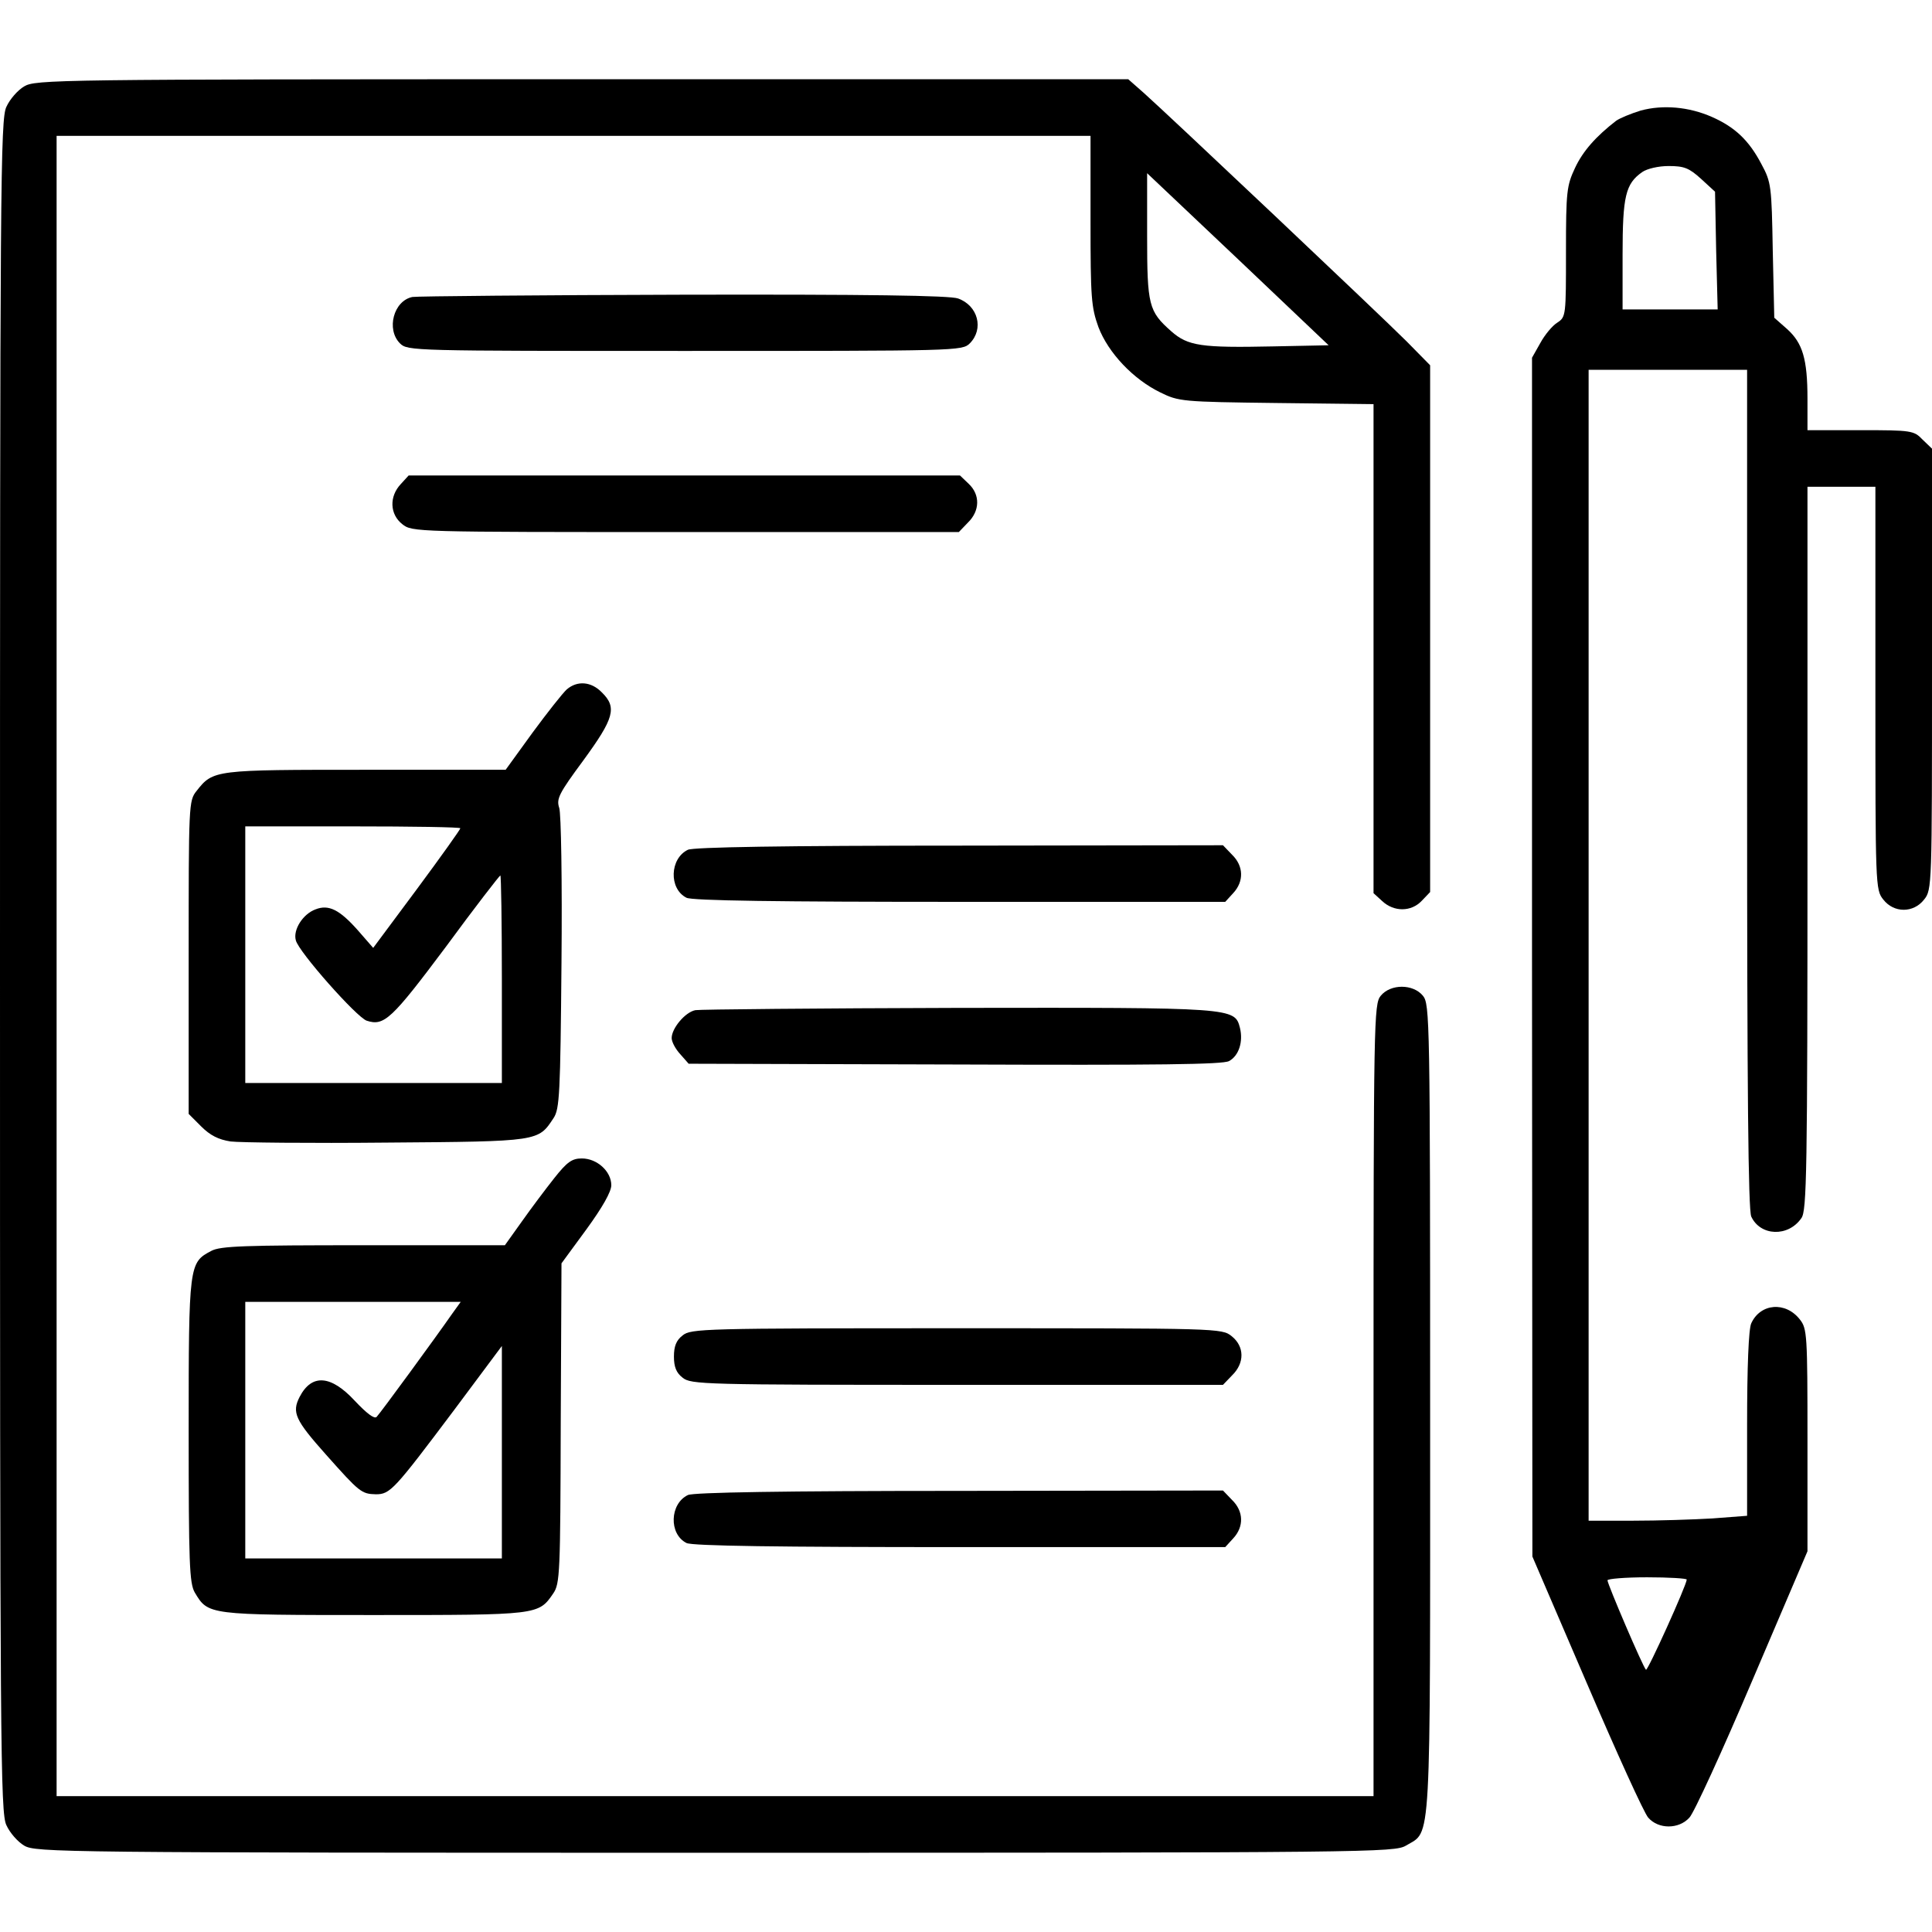
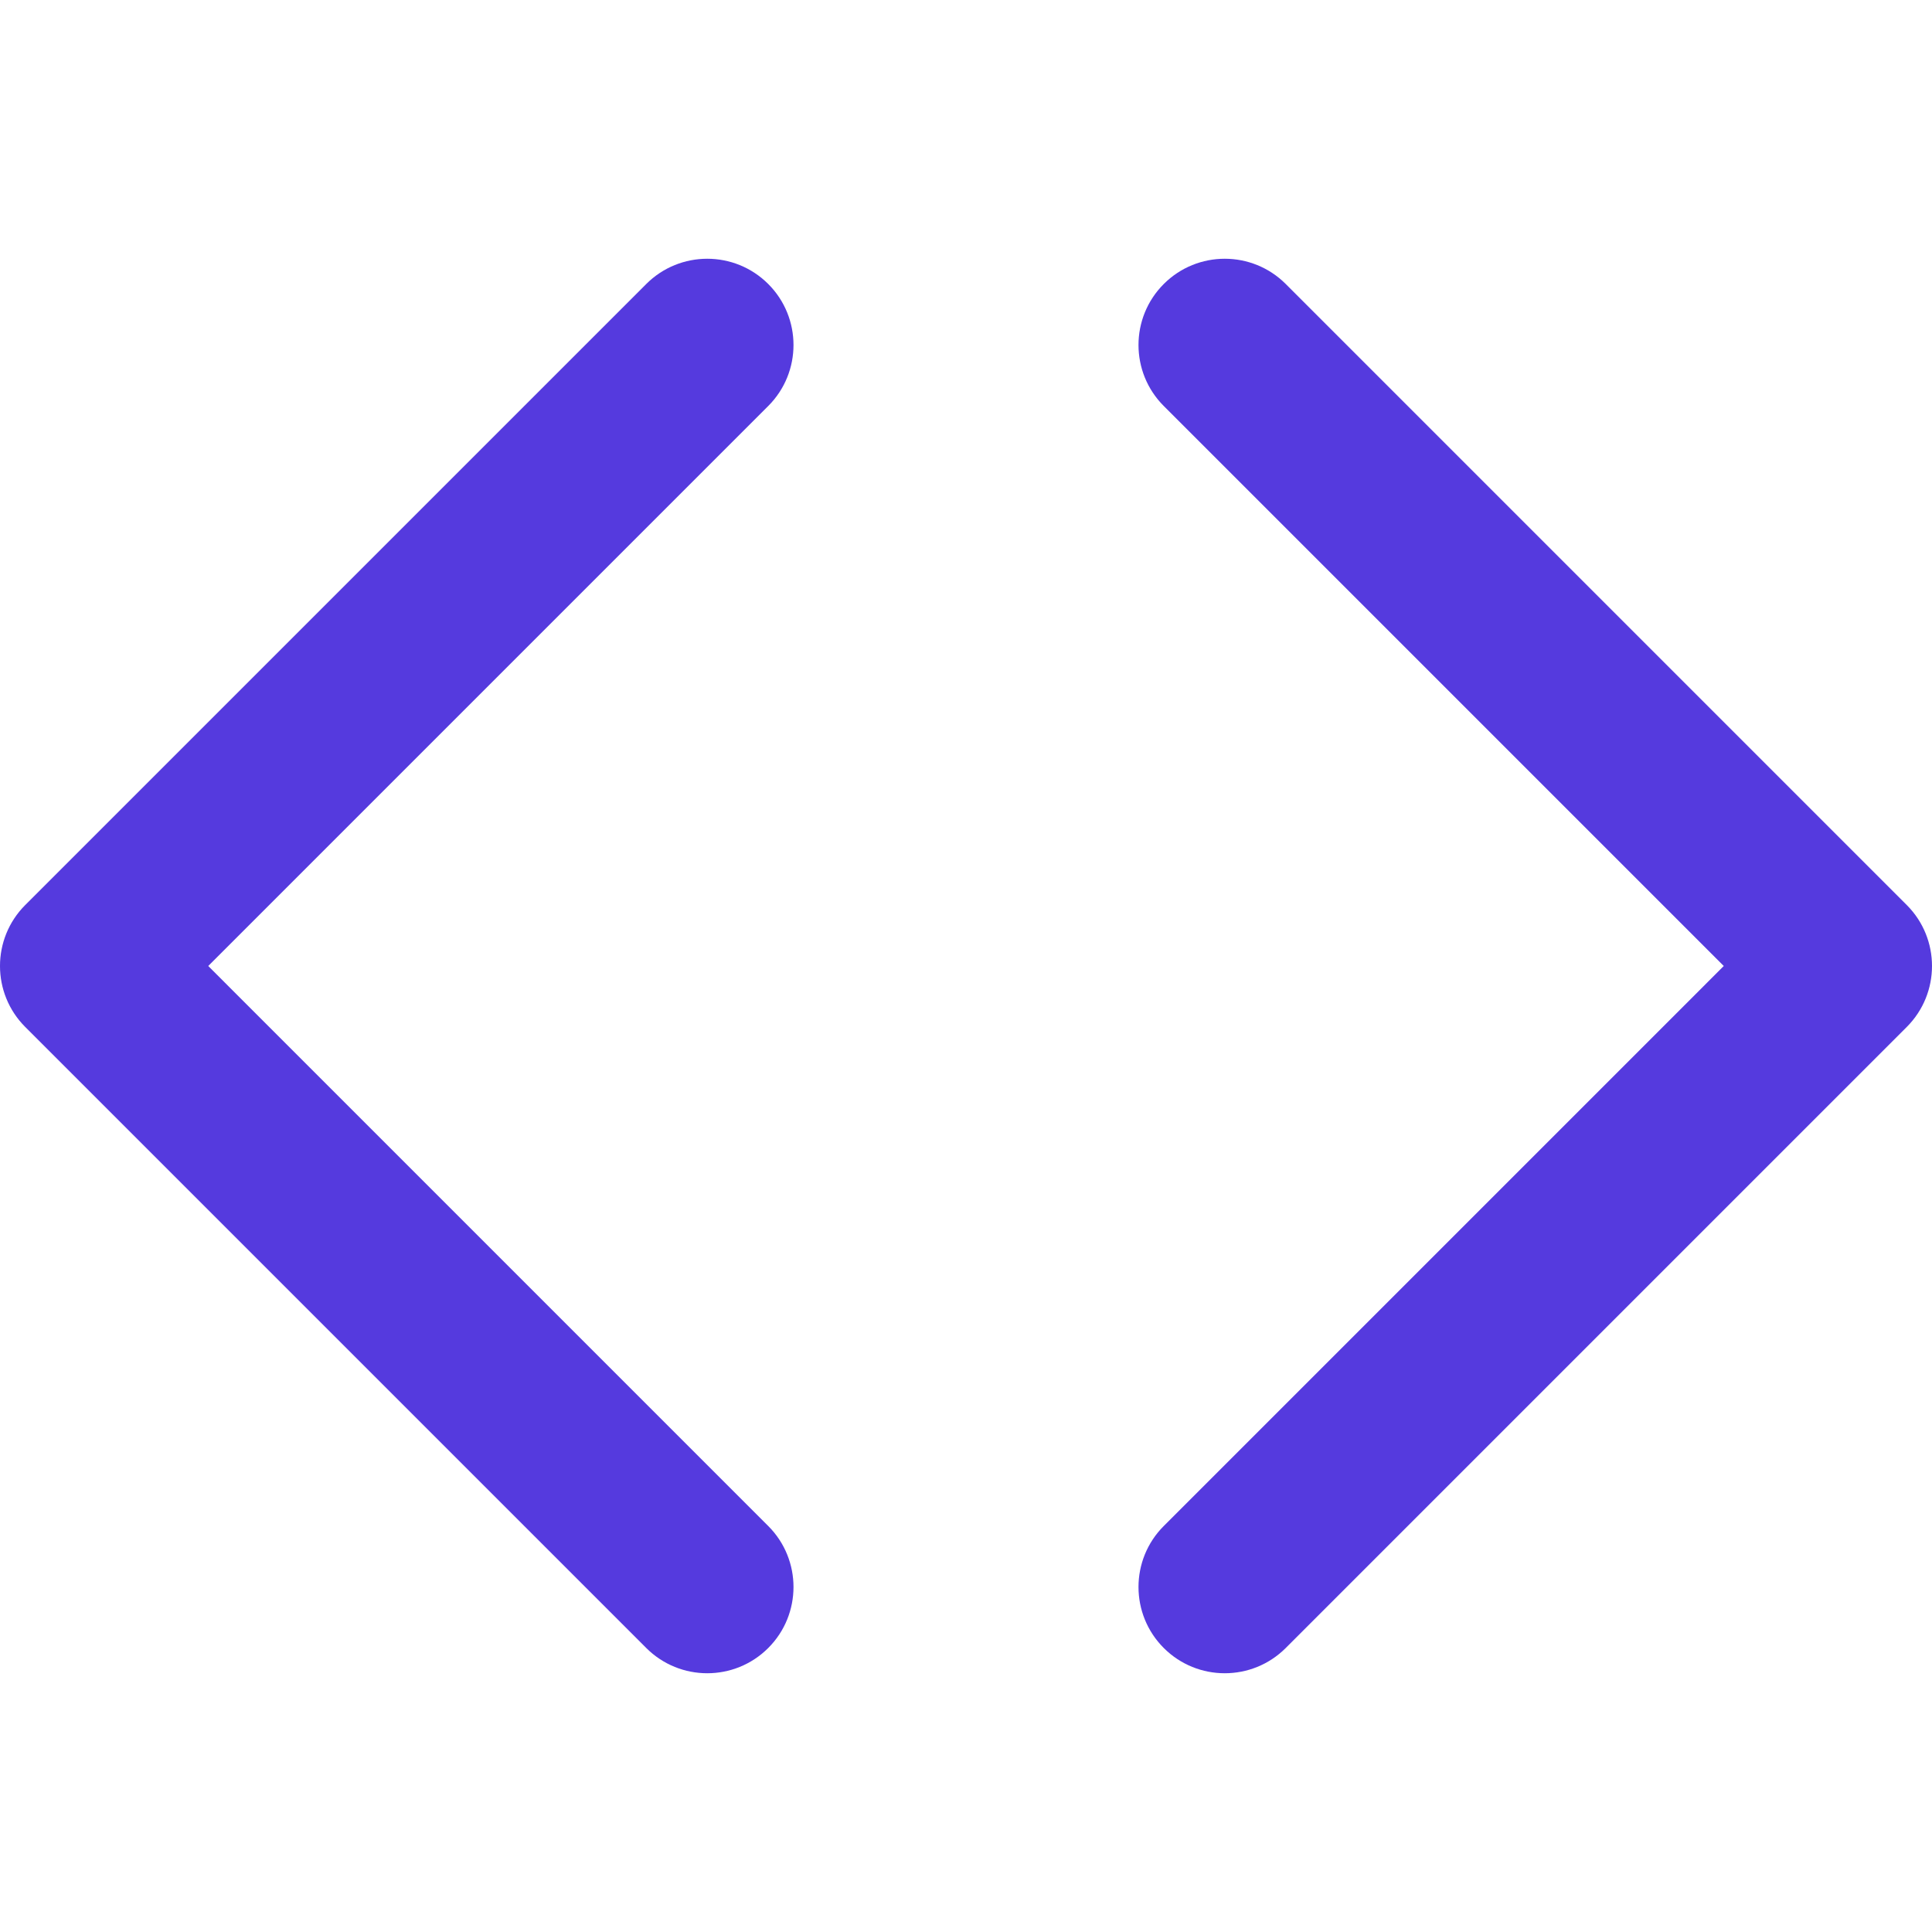
- <svg xmlns="http://www.w3.org/2000/svg" version="1.0" width="512pt" height="512pt" viewBox="0 0 512 512" preserveAspectRatio="xMidYMid meet">
-   <g transform="translate(0,512) scale(0.1,-0.1)" fill="#000000" stroke="none">
-     <path d="M64 4891 c-17 -10 -38 -34 -47 -54 -16 -32 -17 -203 -17 -2277 0 -2074 1 -2245 17 -2277 9 -20 30 -44 47 -54 30 -18 88 -19 1831 -19 1743 0 1801 1 1831 19 68 41 64 -26 64 1159 0 1030 -1 1071 -19 1093 -26 32 -86 32 -112 0 -18 -22 -19 -62 -19 -1072 l0 -1049 -1745 0 -1745 0 0 2200 0 2200 1370 0 1370 0 0 -225 c0 -205 2 -229 21 -282 26 -68 92 -138 164 -173 49 -24 57 -25 308 -28 l257 -3 0 -648 0 -648 23 -21 c31 -29 77 -29 105 1 l22 23 0 698 0 698 -62 63 c-71 71 -631 600 -696 658 l-42 37 -1448 0 c-1398 0 -1448 -1 -1478 -19z m3309 -689 c-189 -4 -225 1 -269 40 -60 53 -64 69 -64 253 l0 166 241 -228 240 -228 -148 -3z" />
-     <path d="M4348 4827 c-26 -8 -55 -20 -65 -27 -53 -41 -88 -80 -109 -125 -22 -47 -24 -62 -24 -222 0 -169 0 -173 -23 -188 -13 -8 -33 -32 -45 -54 l-22 -39 0 -1588 1 -1589 144 -335 c79 -184 152 -345 163 -357 27 -31 81 -31 109 0 12 12 87 176 167 364 l146 342 0 294 c0 280 -1 296 -20 320 -38 49 -105 43 -129 -10 -7 -15 -11 -115 -11 -267 l0 -243 -92 -7 c-50 -3 -144 -6 -210 -6 l-118 0 0 1525 0 1525 210 0 210 0 0 -1110 c0 -803 3 -1116 11 -1134 24 -52 98 -55 133 -4 14 20 16 118 16 980 l0 958 90 0 90 0 0 -534 c0 -524 0 -534 21 -560 28 -36 80 -36 108 0 21 26 21 35 21 611 l0 584 -25 24 c-23 24 -29 25 -165 25 l-140 0 0 83 c0 106 -13 148 -54 185 l-34 30 -4 178 c-3 171 -4 181 -30 229 -33 63 -70 98 -131 125 -61 27 -130 33 -189 17z m160 -181 l37 -34 3 -156 4 -156 -126 0 -126 0 0 145 c0 156 8 188 52 219 13 9 43 16 70 16 41 0 54 -5 86 -34z m-38 -3712 c0 -14 -104 -244 -108 -239 -8 7 -102 227 -102 237 0 4 47 8 105 8 58 0 105 -3 105 -6z" />
-     <path d="M1093 4333 c-50 -10 -70 -86 -33 -123 20 -20 33 -20 755 -20 722 0 735 0 755 20 38 38 22 100 -31 119 -22 8 -242 11 -728 10 -383 -1 -706 -4 -718 -6z" />
-     <path d="M1062 3837 c-31 -33 -29 -80 4 -106 26 -21 33 -21 751 -21 l724 0 24 25 c32 31 33 74 2 103 l-23 22 -730 0 -731 0 -21 -23z" />
-     <path d="M1502 3293 c-11 -10 -52 -62 -91 -115 l-71 -98 -371 0 c-401 0 -404 0 -448 -56 -21 -26 -21 -36 -21 -441 l0 -415 33 -33 c24 -24 46 -35 78 -40 24 -3 211 -5 414 -3 406 3 401 3 442 65 16 24 18 64 21 412 2 216 -1 396 -6 410 -8 24 -1 38 64 126 81 111 90 140 49 180 -28 29 -65 32 -93 8z m-282 -368 c0 -3 -52 -76 -115 -161 l-116 -156 -41 47 c-48 54 -77 69 -112 55 -33 -12 -60 -54 -52 -82 7 -30 162 -205 188 -213 46 -15 66 4 209 195 77 105 143 190 145 190 2 0 4 -124 4 -275 l0 -275 -340 0 -340 0 0 340 0 340 285 0 c157 0 285 -2 285 -5z" />
-     <path d="M1823 2868 c-48 -23 -51 -103 -4 -127 13 -8 247 -11 724 -11 l704 0 21 23 c29 31 28 72 -3 102 l-24 25 -698 -1 c-467 0 -705 -4 -720 -11z" />
-     <path d="M1843 2443 c-27 -5 -63 -48 -63 -74 0 -10 10 -29 23 -43 l22 -25 705 -2 c542 -2 710 0 727 9 26 14 38 51 29 88 -14 54 -15 54 -748 53 -370 -1 -683 -4 -695 -6z" />
-     <path d="M1469 1998 c-23 -29 -62 -81 -86 -115 l-45 -63 -374 0 c-316 0 -380 -2 -404 -15 -59 -31 -60 -35 -60 -475 0 -354 2 -405 16 -430 36 -60 33 -60 474 -60 437 0 437 0 476 57 18 26 19 53 20 452 l2 423 66 90 c43 59 66 100 66 117 0 37 -38 71 -78 71 -26 0 -39 -9 -73 -52z m-271 -360 c-41 -59 -190 -263 -200 -273 -6 -6 -26 9 -58 43 -63 68 -114 72 -146 10 -21 -41 -12 -61 70 -153 89 -100 94 -104 132 -105 38 0 48 11 208 224 l126 169 0 -281 0 -282 -340 0 -340 0 0 340 0 340 286 0 285 0 -23 -32z" />
-     <path d="M1809 1581 c-17 -13 -23 -29 -23 -56 0 -27 6 -43 23 -56 22 -18 54 -19 728 -19 l704 0 24 25 c34 33 33 77 -1 104 -26 21 -34 21 -729 21 -672 0 -704 -1 -726 -19z" />
-     <path d="M1823 1158 c-48 -23 -51 -103 -4 -127 13 -8 247 -11 724 -11 l704 0 21 23 c29 31 28 72 -3 102 l-24 25 -698 -1 c-467 0 -705 -4 -720 -11z" />
+ <svg xmlns="http://www.w3.org/2000/svg" fill="none" viewBox="0 0 14 14" id="Angle-Brackets--Streamline-Core-Remix" height="14" width="14">
+   <g id="Free Remix/Programming/Programming/Script/angle-brackets--code-angle-programming-file-bracket">
+     <path id="Union" fill="#553ade" fill-rule="evenodd" d="M5.567 2.942c0.244 -0.244 0.244 -0.64 0 -0.884 -0.244 -0.244 -0.64 -0.244 -0.884 0l-4.5 4.5c-0.244 0.244 -0.244 0.64 0 0.884L4.683 11.942c0.244 0.244 0.64 0.244 0.884 0 0.244 -0.244 0.244 -0.64 0 -0.884L1.509 7l4.058 -4.058Zm3.75 -0.884c-0.244 -0.244 -0.64 -0.244 -0.884 0 -0.244 0.244 -0.244 0.64 0 0.884L12.491 7l-4.058 4.058c-0.244 0.244 -0.244 0.64 0 0.884 0.244 0.244 0.64 0.244 0.884 0l4.5 -4.5c0.244 -0.244 0.244 -0.64 0 -0.884l-4.5 -4.5Z" clip-rule="evenodd" stroke-width="1" />
  </g>
</svg>
